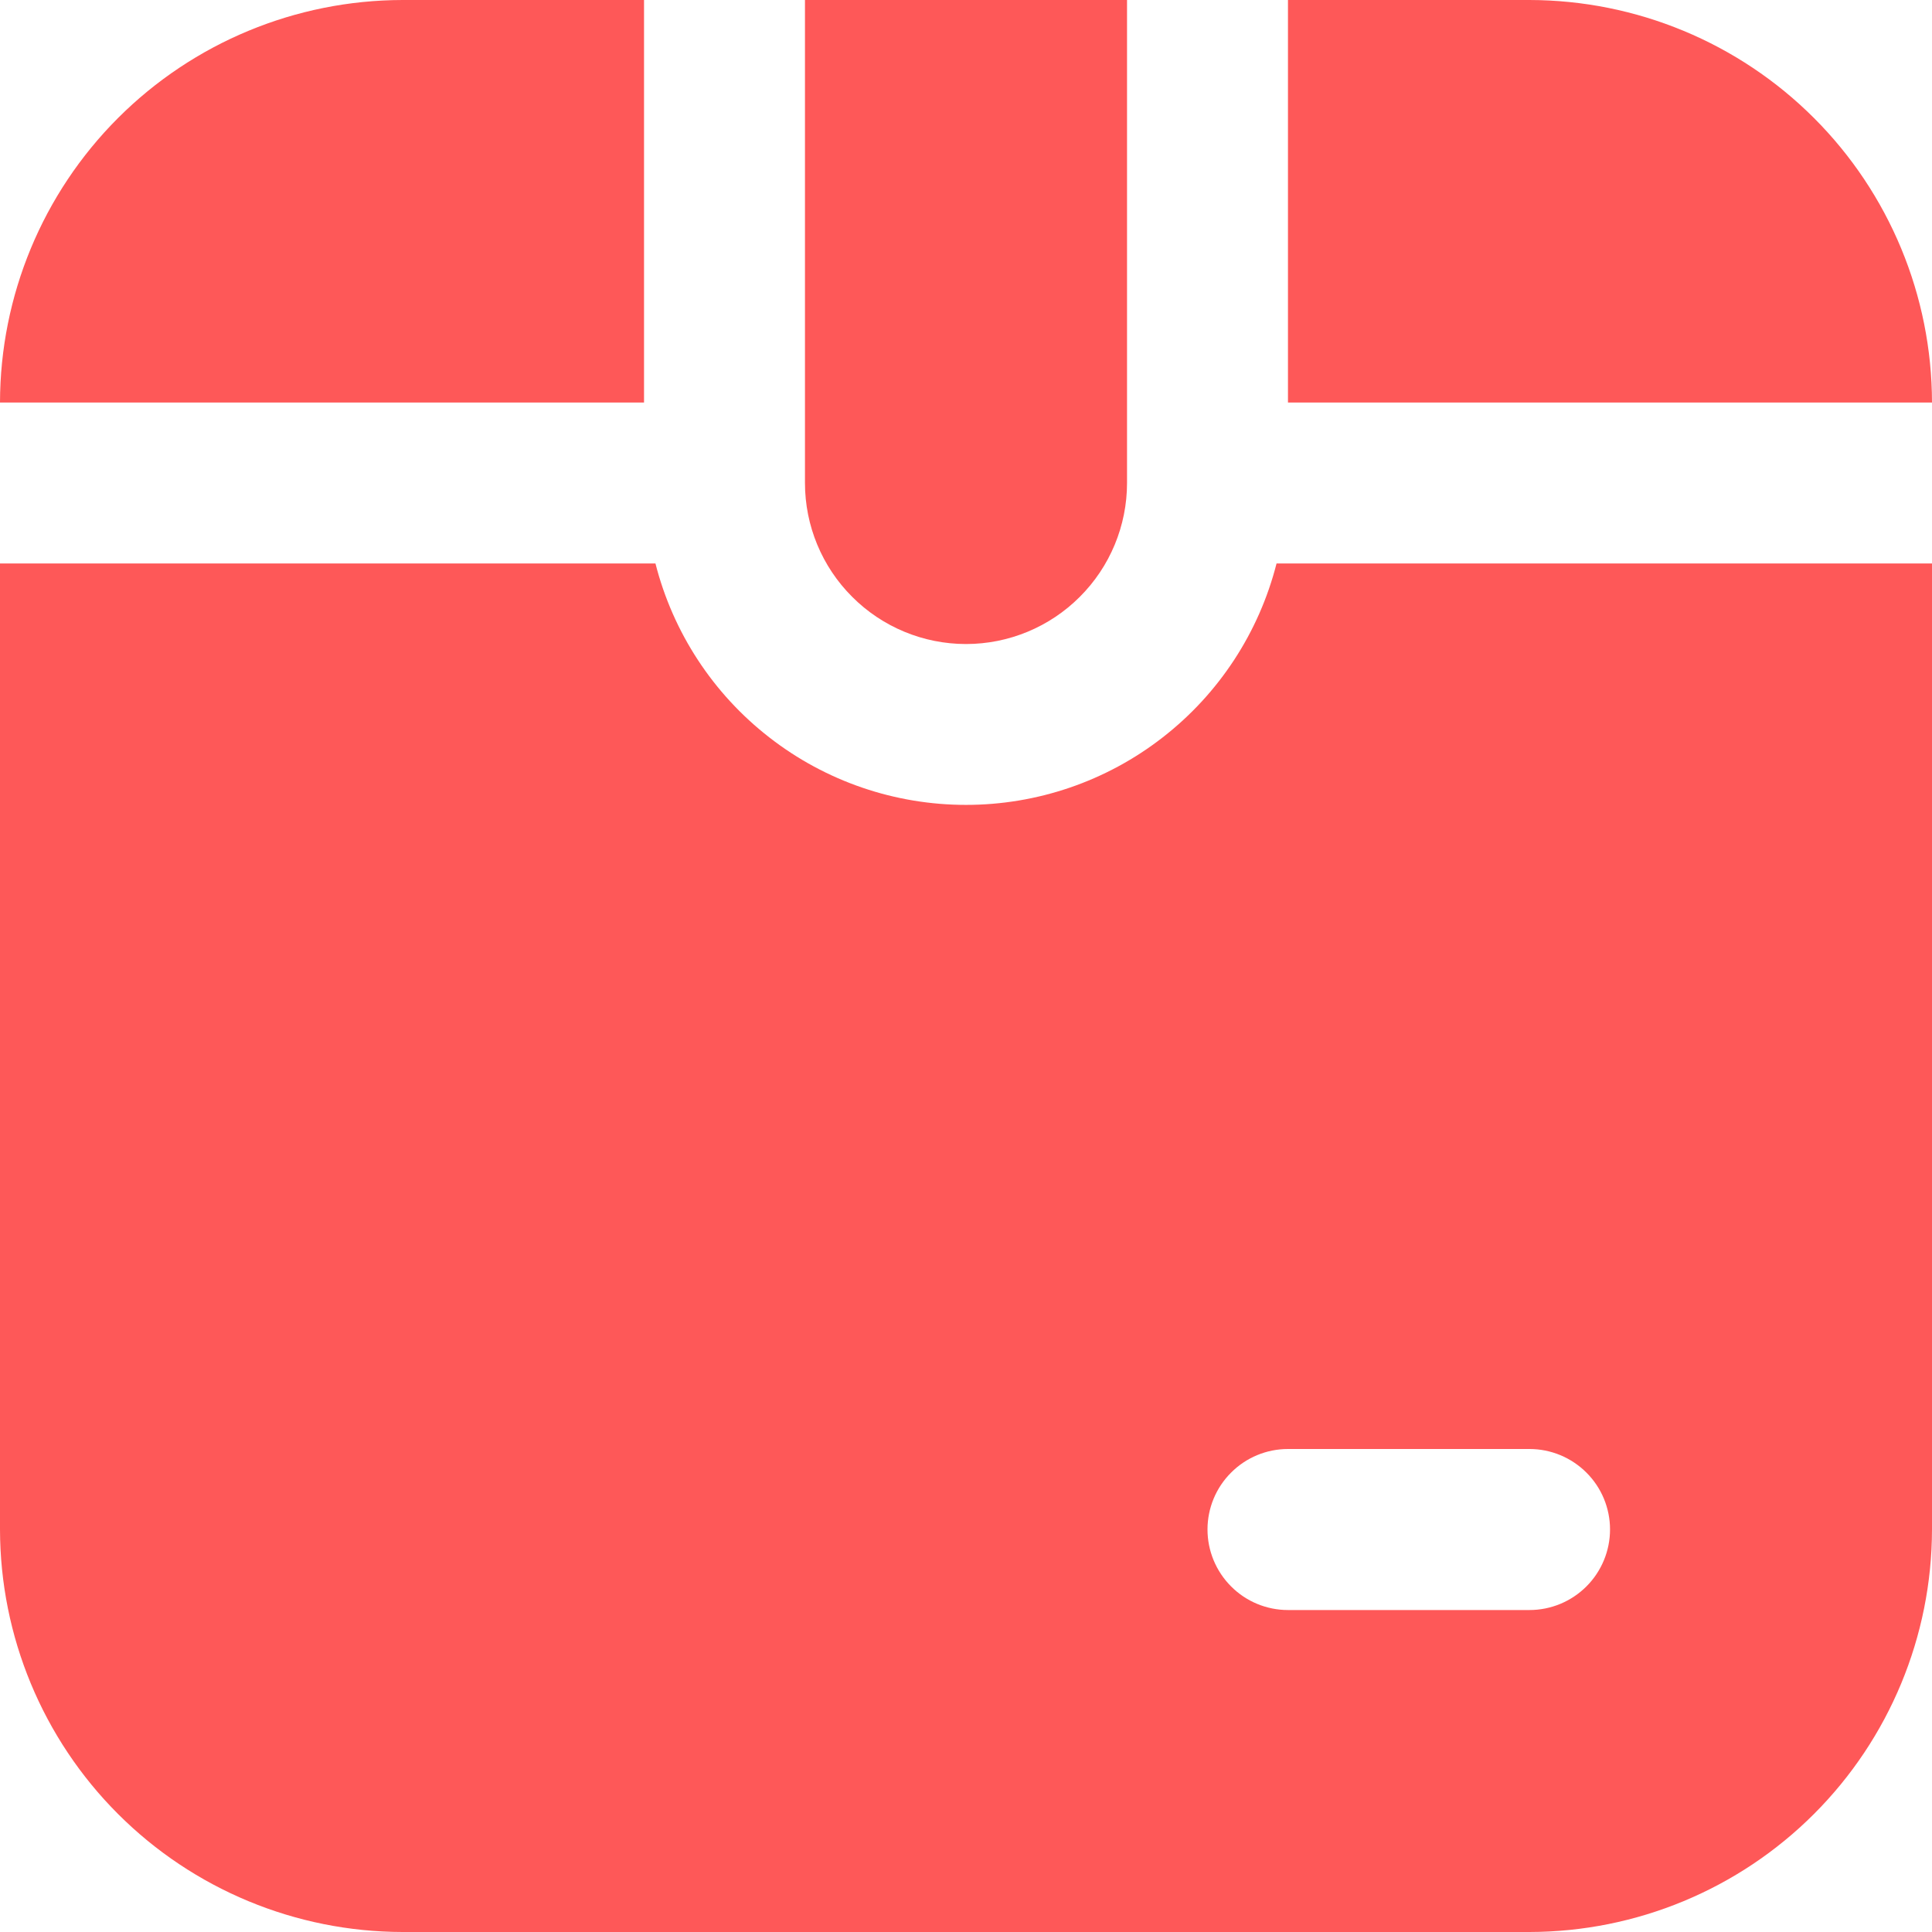
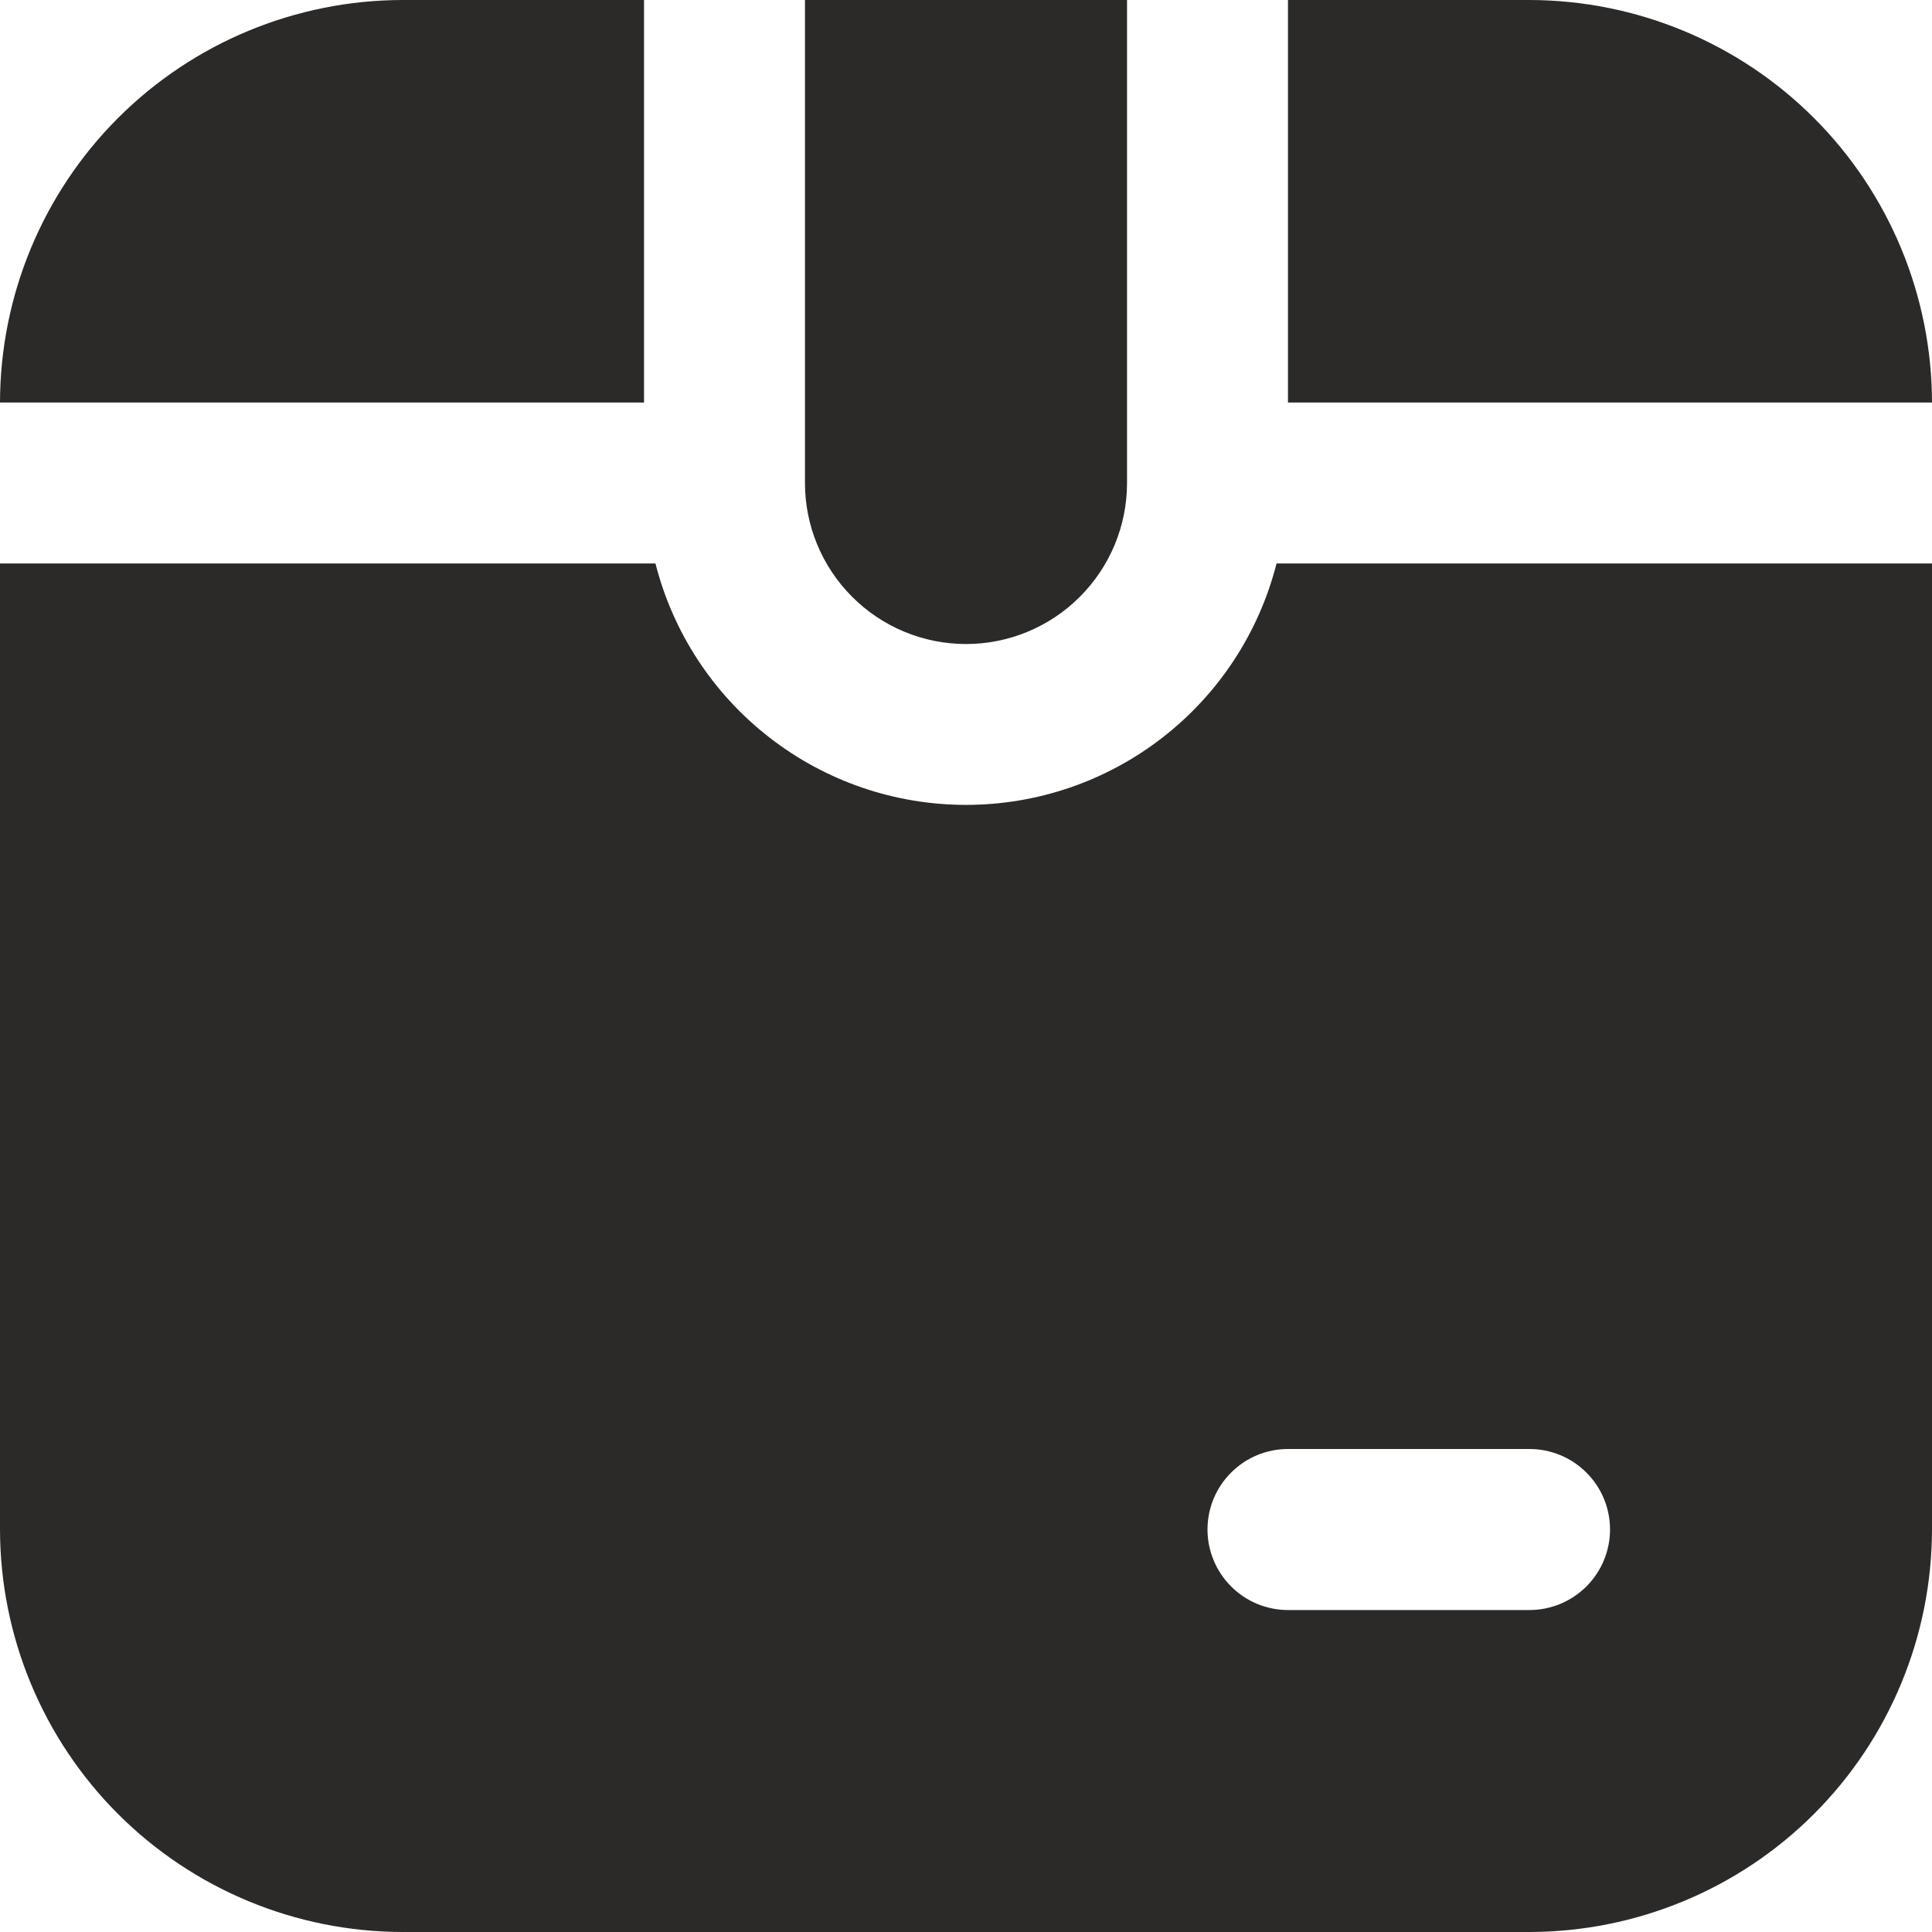
<svg xmlns="http://www.w3.org/2000/svg" width="23" height="23" viewBox="0 0 23 23" fill="none">
-   <path d="M9.583 5.75V0H13.417V5.75C13.417 6.258 13.215 6.746 12.855 7.105C12.496 7.465 12.008 7.667 11.5 7.667C10.992 7.667 10.504 7.465 10.145 7.105C9.785 6.746 9.583 6.258 9.583 5.75ZM15.333 4.792H23C22.998 3.521 22.493 2.303 21.595 1.405C20.697 0.507 19.479 0.002 18.208 0L15.333 0V4.792ZM7.667 0H4.792C3.521 0.002 2.303 0.507 1.405 1.405C0.507 2.303 0.002 3.521 0 4.792H7.667V0ZM23 6.708V18.208C22.998 19.479 22.493 20.697 21.595 21.595C20.697 22.493 19.479 22.998 18.208 23H4.792C3.521 22.998 2.303 22.493 1.405 21.595C0.507 20.697 0.002 19.479 0 18.208L0 6.708H7.803C8.012 7.53 8.489 8.259 9.159 8.779C9.828 9.3 10.652 9.582 11.5 9.582C12.348 9.582 13.172 9.3 13.841 8.779C14.511 8.259 14.988 7.53 15.197 6.708H23ZM19.167 18.208C19.167 17.954 19.066 17.71 18.886 17.531C18.706 17.351 18.462 17.25 18.208 17.25H15.333C15.079 17.25 14.835 17.351 14.656 17.531C14.476 17.71 14.375 17.954 14.375 18.208C14.375 18.462 14.476 18.706 14.656 18.886C14.835 19.066 15.079 19.167 15.333 19.167H18.208C18.462 19.167 18.706 19.066 18.886 18.886C19.066 18.706 19.167 18.462 19.167 18.208Z" fill="#FE5858" />
+   <path d="M9.583 5.75V0H13.417V5.75C13.417 6.258 13.215 6.746 12.855 7.105C12.496 7.465 12.008 7.667 11.5 7.667C10.992 7.667 10.504 7.465 10.145 7.105C9.785 6.746 9.583 6.258 9.583 5.75ZM15.333 4.792H23C22.998 3.521 22.493 2.303 21.595 1.405C20.697 0.507 19.479 0.002 18.208 0L15.333 0V4.792ZM7.667 0H4.792C3.521 0.002 2.303 0.507 1.405 1.405C0.507 2.303 0.002 3.521 0 4.792H7.667V0ZM23 6.708V18.208C22.998 19.479 22.493 20.697 21.595 21.595C20.697 22.493 19.479 22.998 18.208 23H4.792C3.521 22.998 2.303 22.493 1.405 21.595C0.507 20.697 0.002 19.479 0 18.208L0 6.708H7.803C8.012 7.53 8.489 8.259 9.159 8.779C9.828 9.3 10.652 9.582 11.5 9.582C12.348 9.582 13.172 9.3 13.841 8.779C14.511 8.259 14.988 7.53 15.197 6.708H23ZM19.167 18.208C19.167 17.954 19.066 17.71 18.886 17.531C18.706 17.351 18.462 17.25 18.208 17.25H15.333C15.079 17.25 14.835 17.351 14.656 17.531C14.476 17.71 14.375 17.954 14.375 18.208C14.375 18.462 14.476 18.706 14.656 18.886C14.835 19.066 15.079 19.167 15.333 19.167H18.208C18.462 19.167 18.706 19.066 18.886 18.886C19.066 18.706 19.167 18.462 19.167 18.208Z" fill="#2c2a28" />
</svg>
